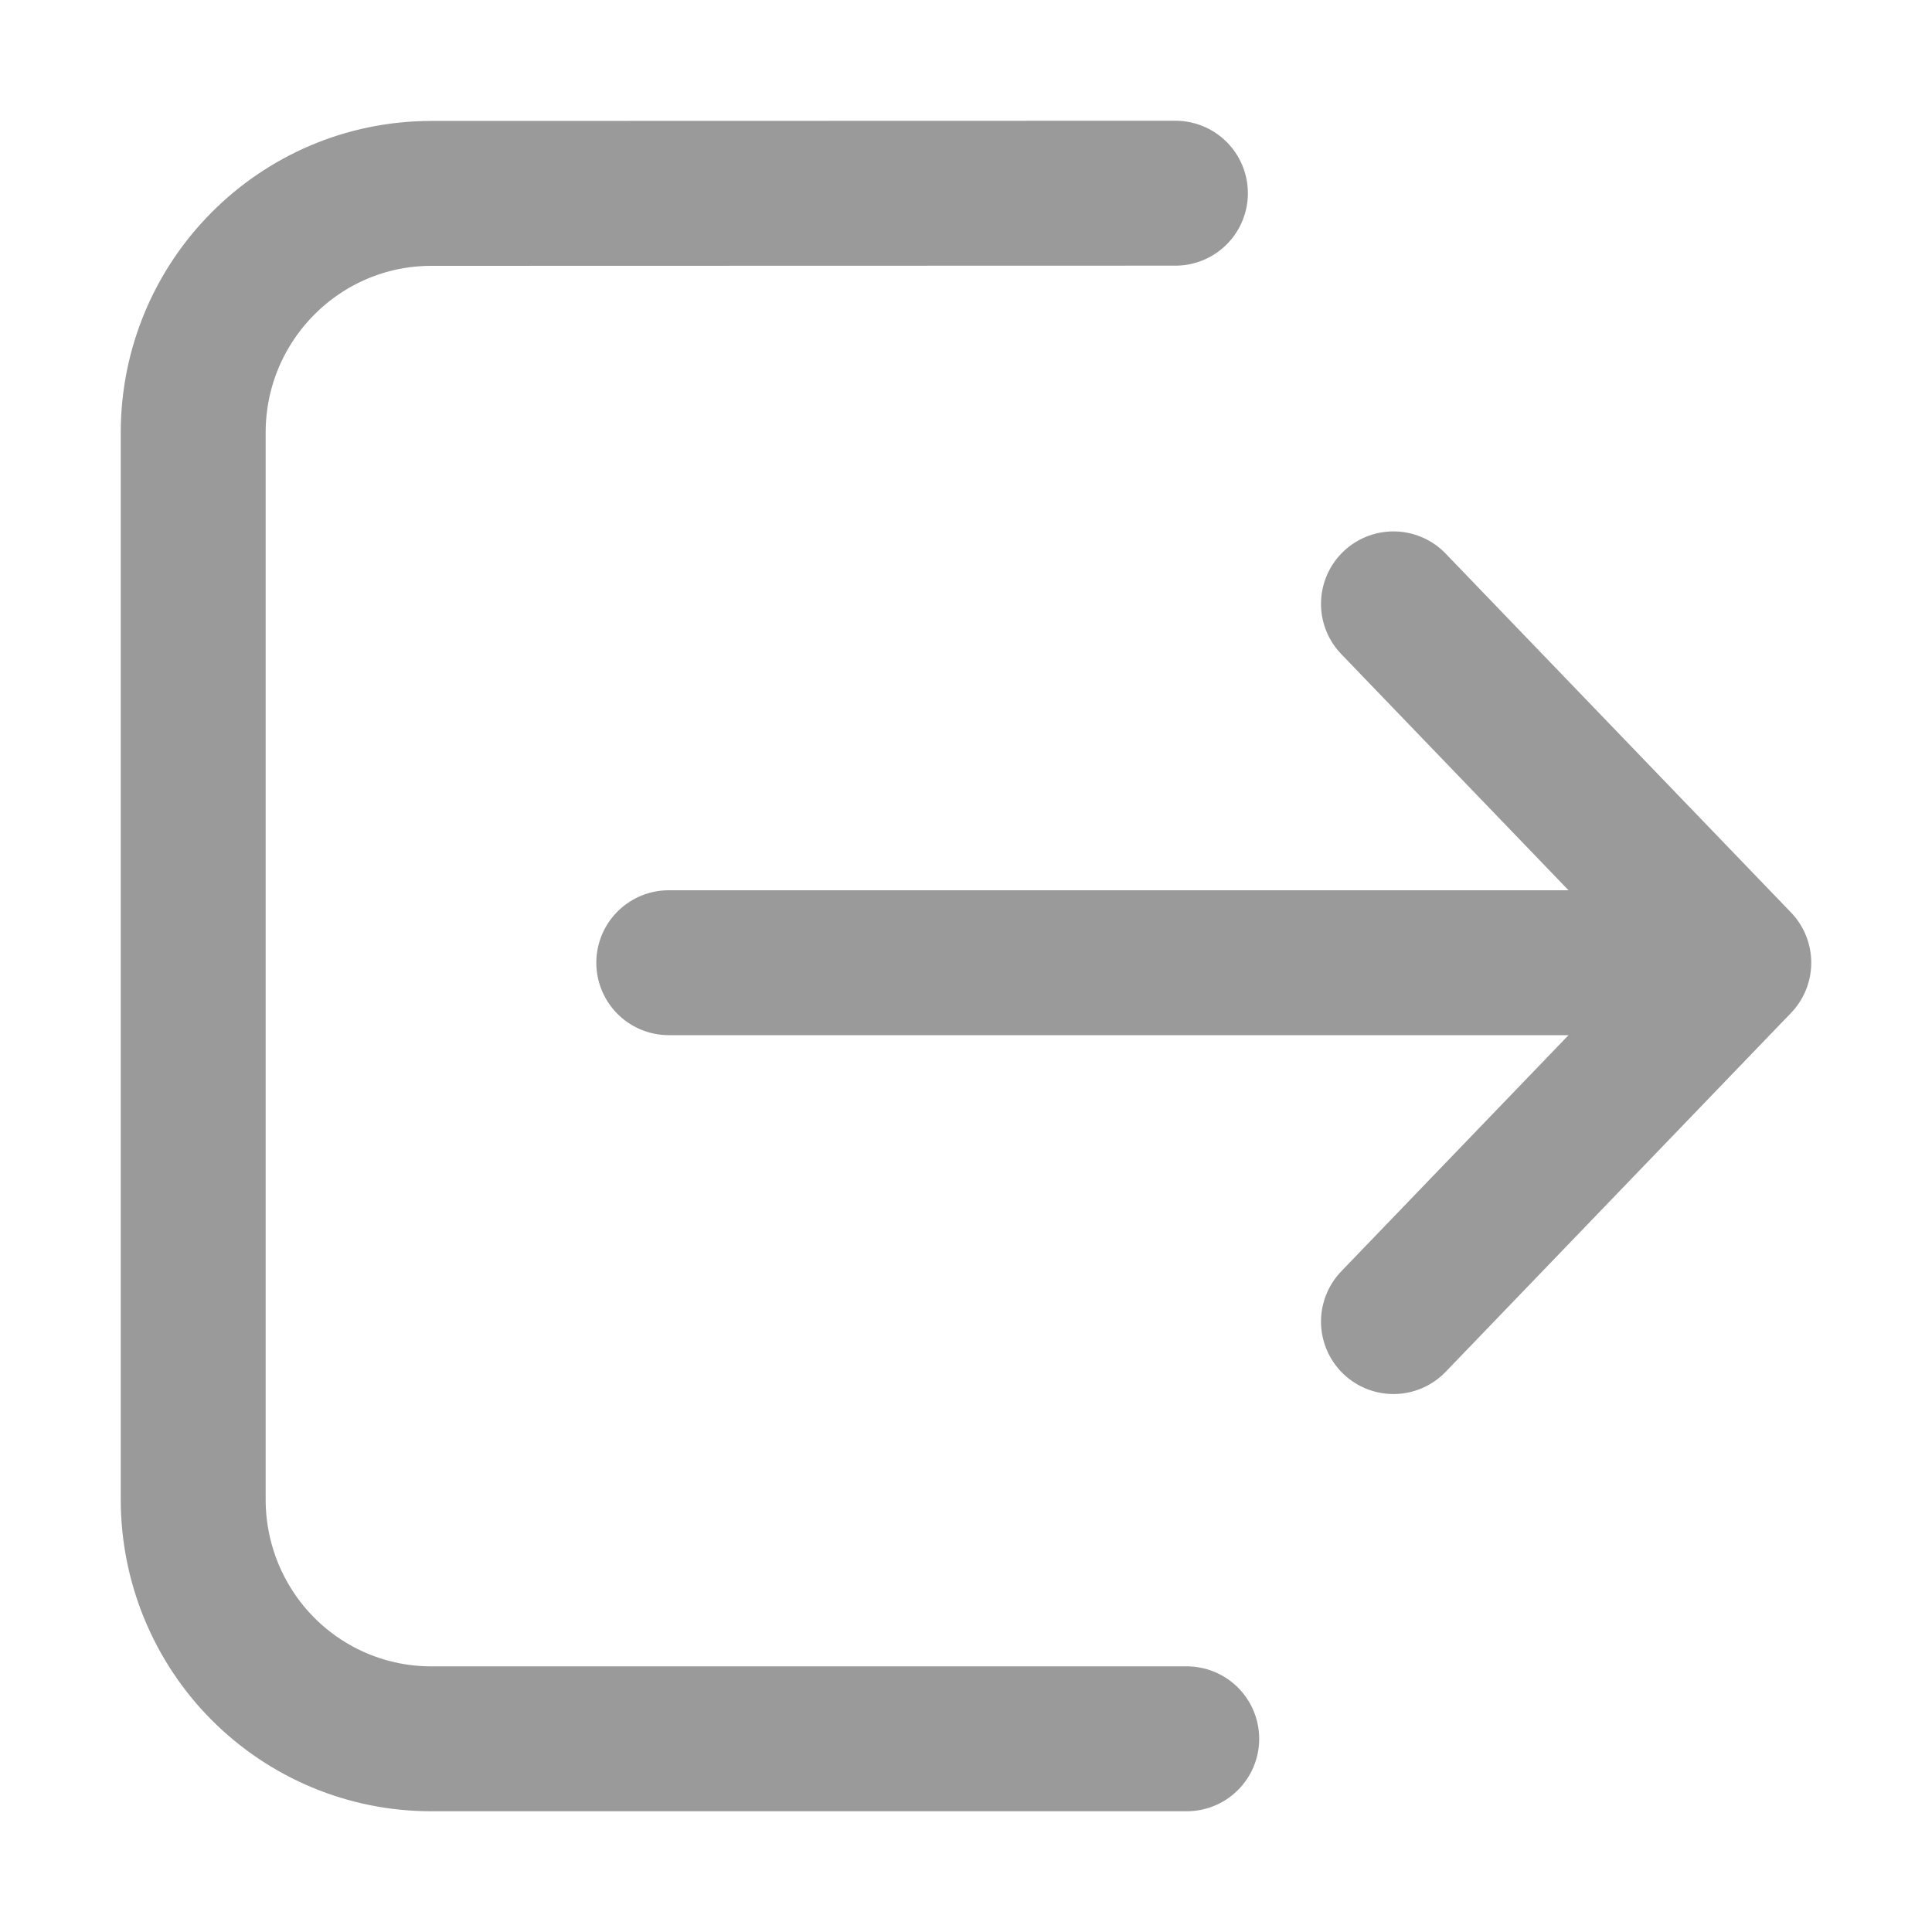
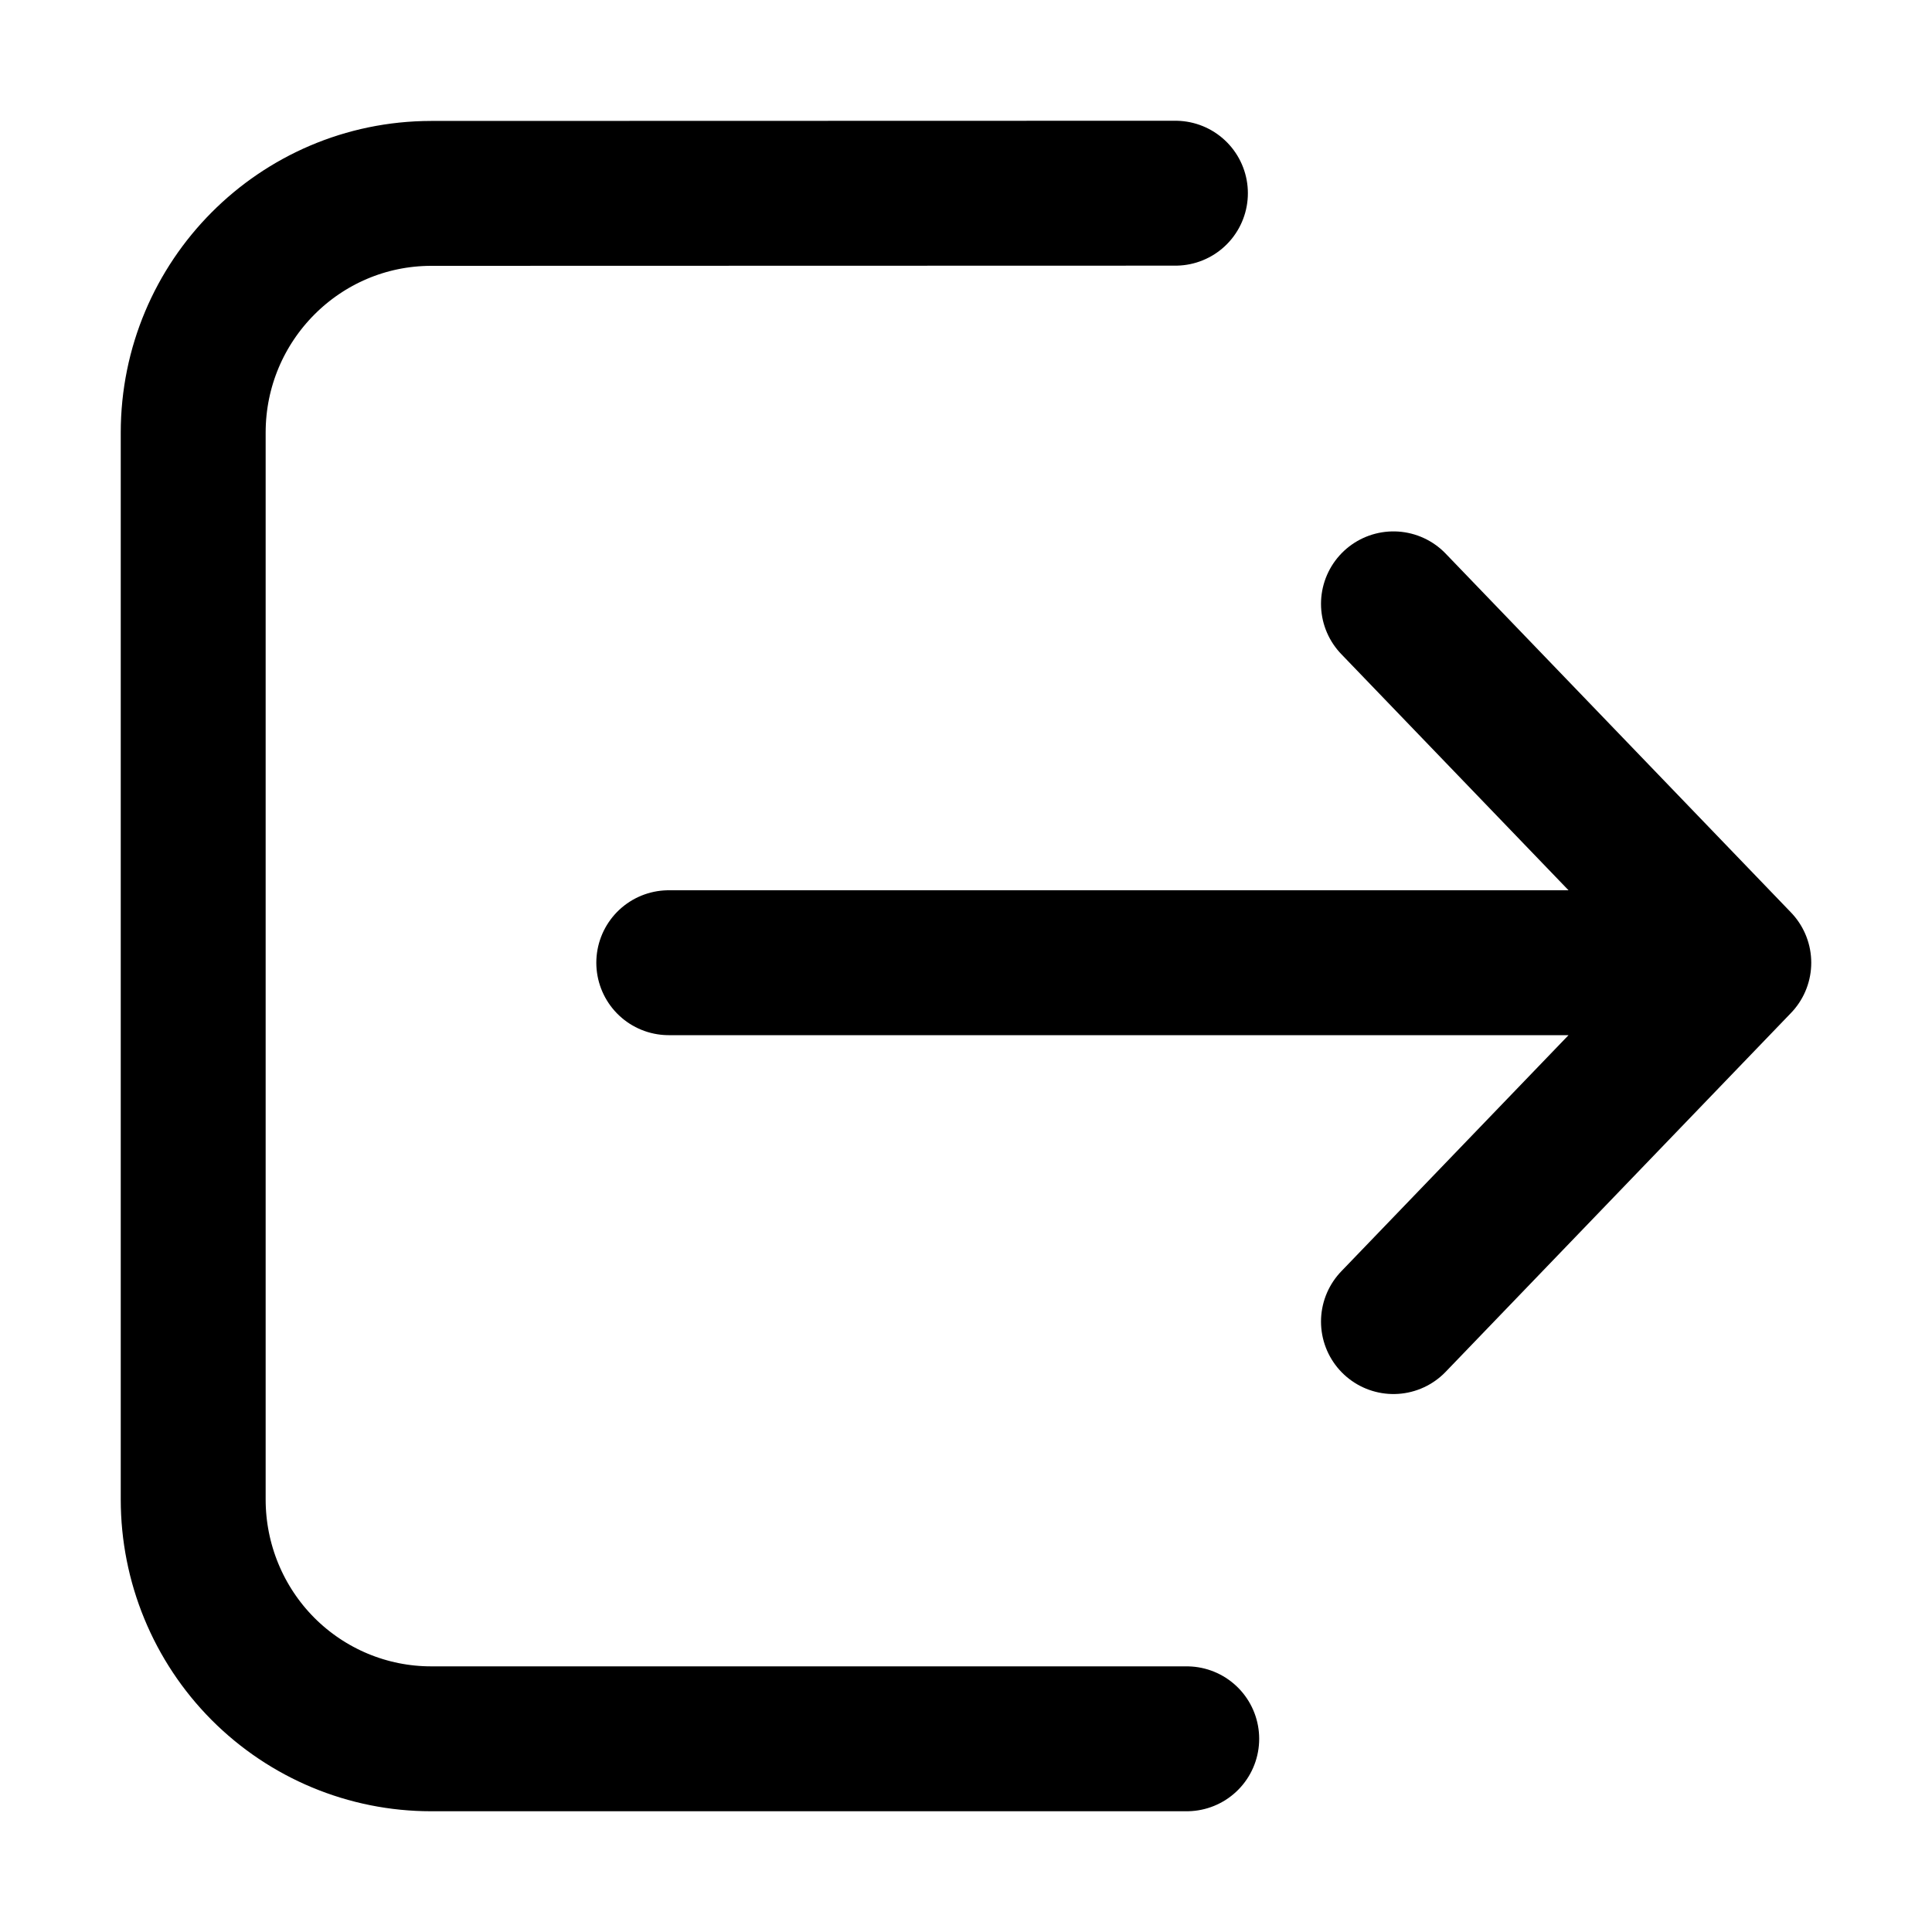
<svg xmlns="http://www.w3.org/2000/svg" width="20" height="20" viewBox="0 0 20 20" fill="none">
-   <path d="M14.425 13.681L18 9.966M18 9.966L14.425 6.251M18 9.966H6.923M12.168 2L4.462 2.002C3.103 2.004 2 3.112 2 4.479V15.523C2 16.18 2.259 16.81 2.721 17.275C3.183 17.739 3.809 18 4.462 18H12.285" stroke="#9A9A9A" stroke-width="1.5" stroke-linecap="round" stroke-linejoin="round" />
+   <path d="M14.425 13.681L18 9.966M18 9.966L14.425 6.251M18 9.966H6.923M12.168 2L4.462 2.002C3.103 2.004 2 3.112 2 4.479V15.523C2 16.18 2.259 16.81 2.721 17.275C3.183 17.739 3.809 18 4.462 18H12.285" stroke="currentColor" stroke-width="1.5" stroke-linecap="round" stroke-linejoin="round" />
</svg>
